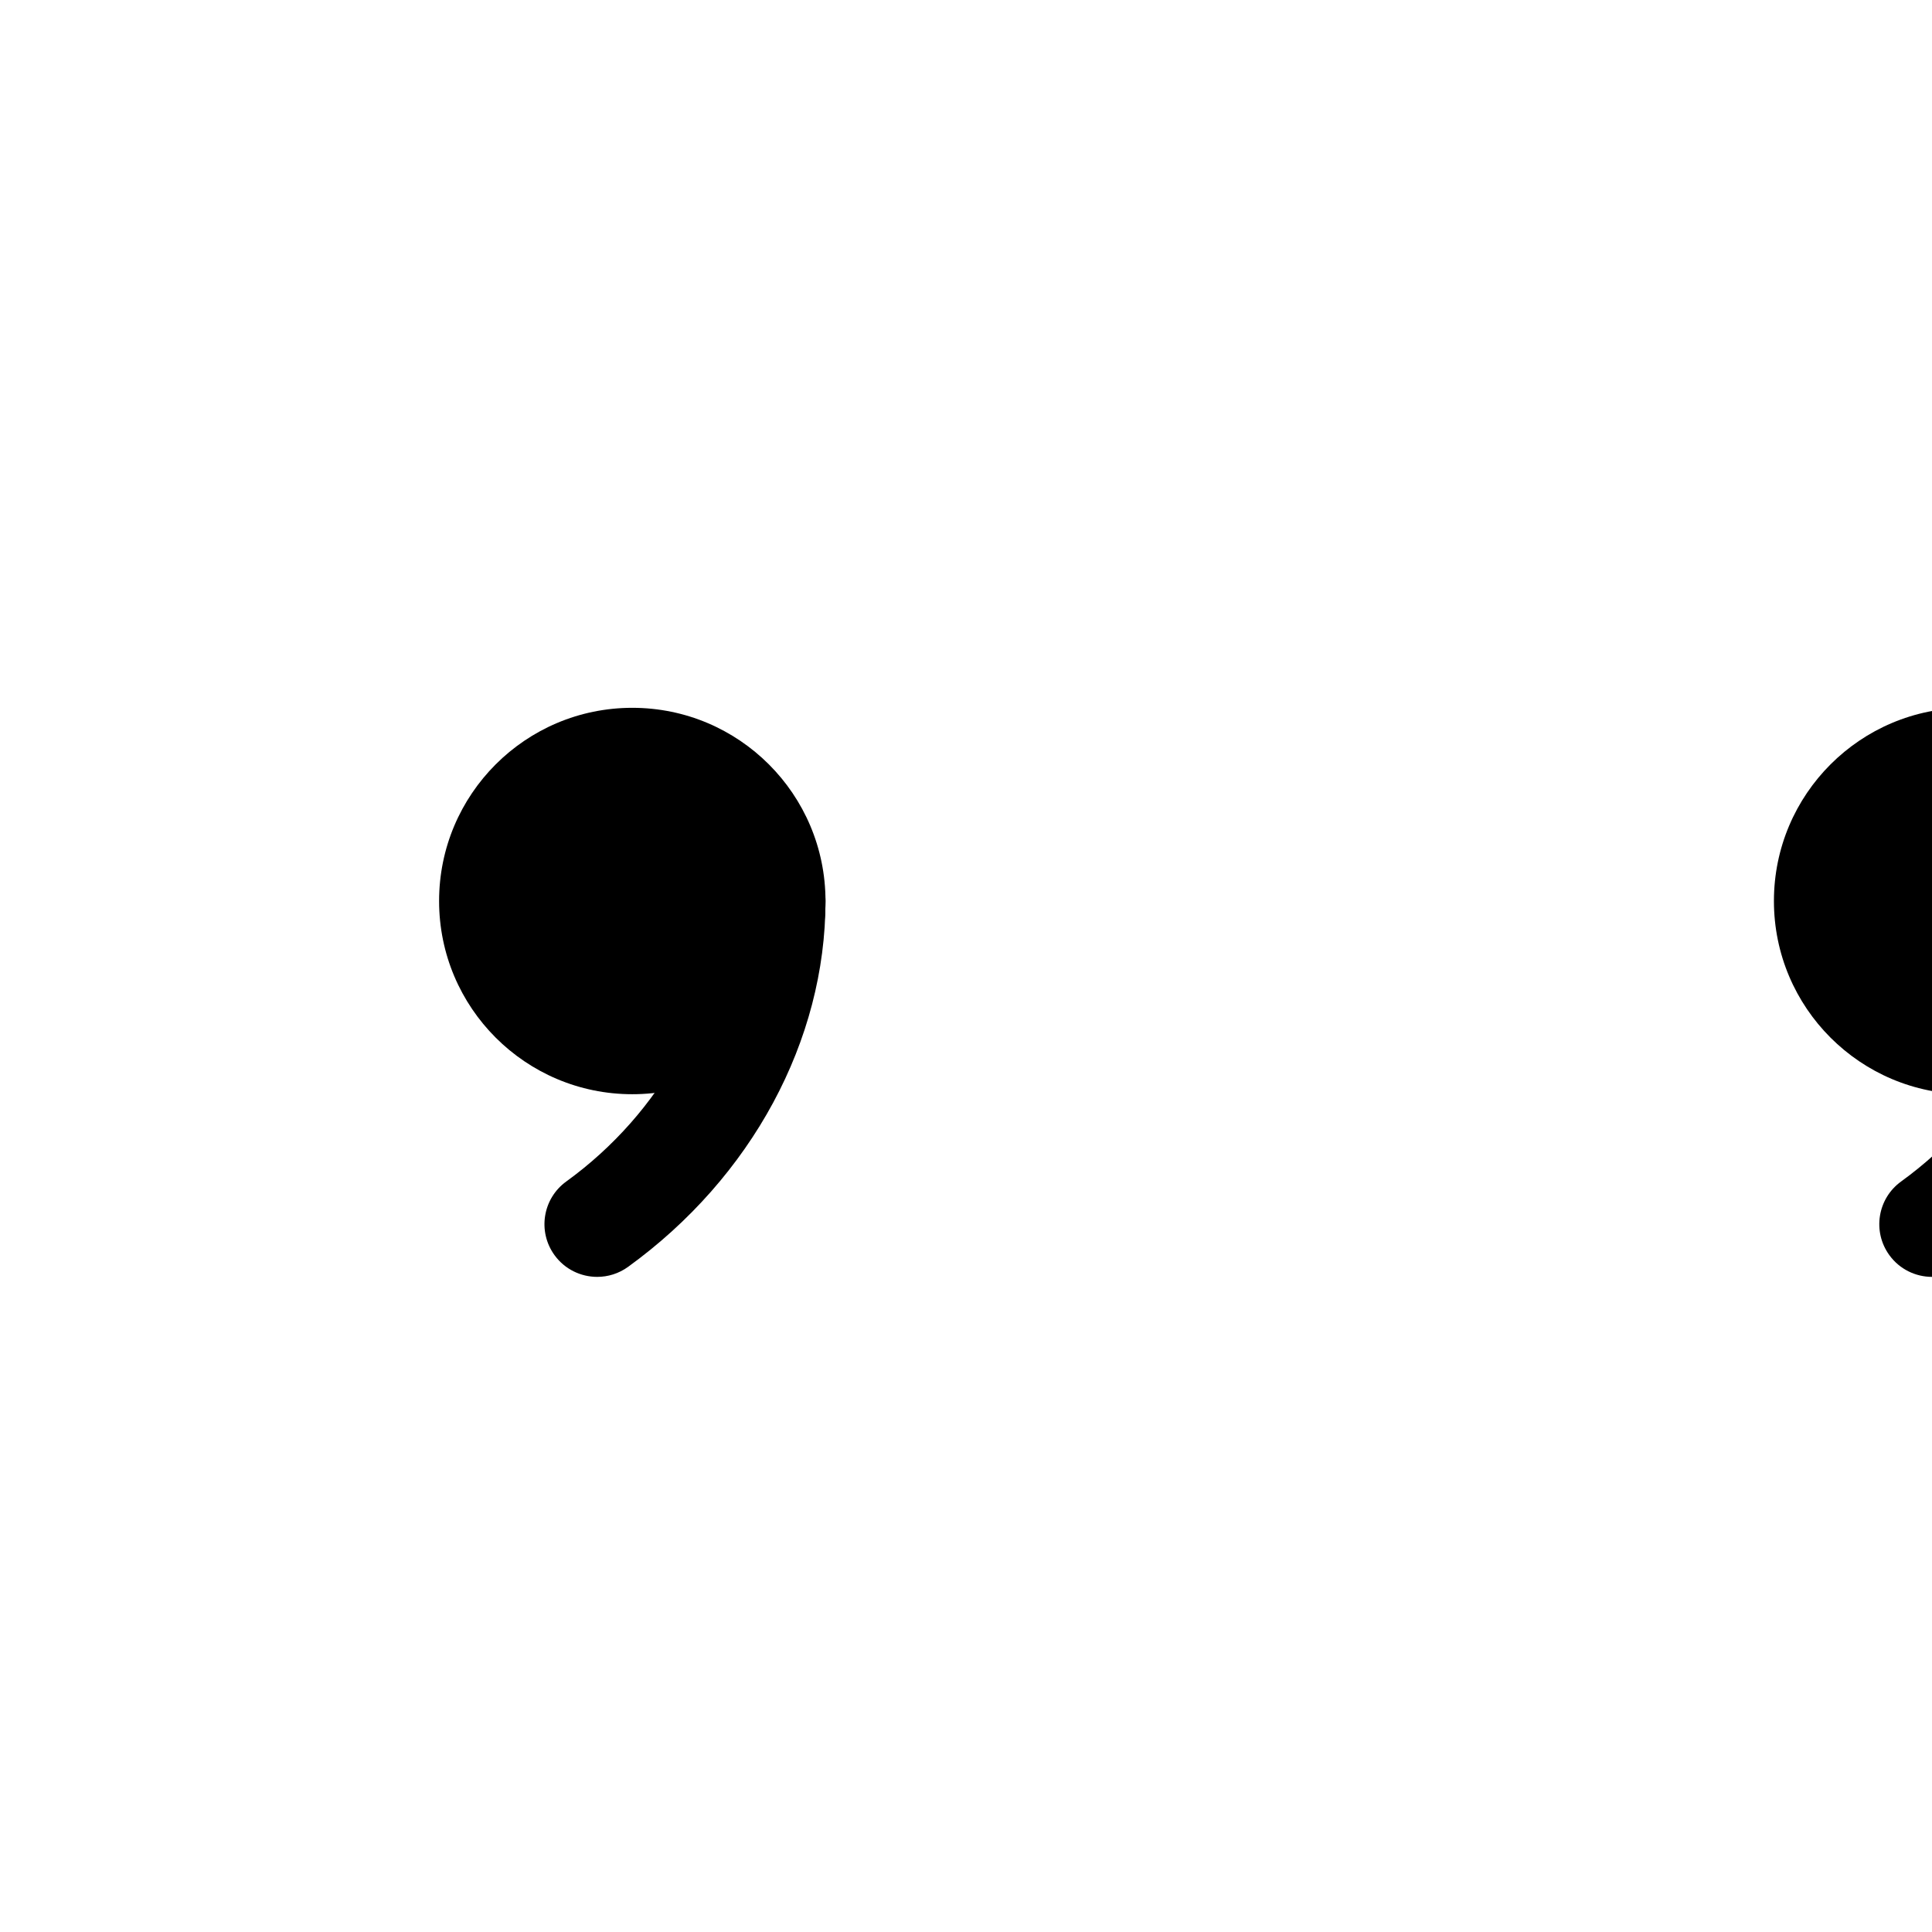
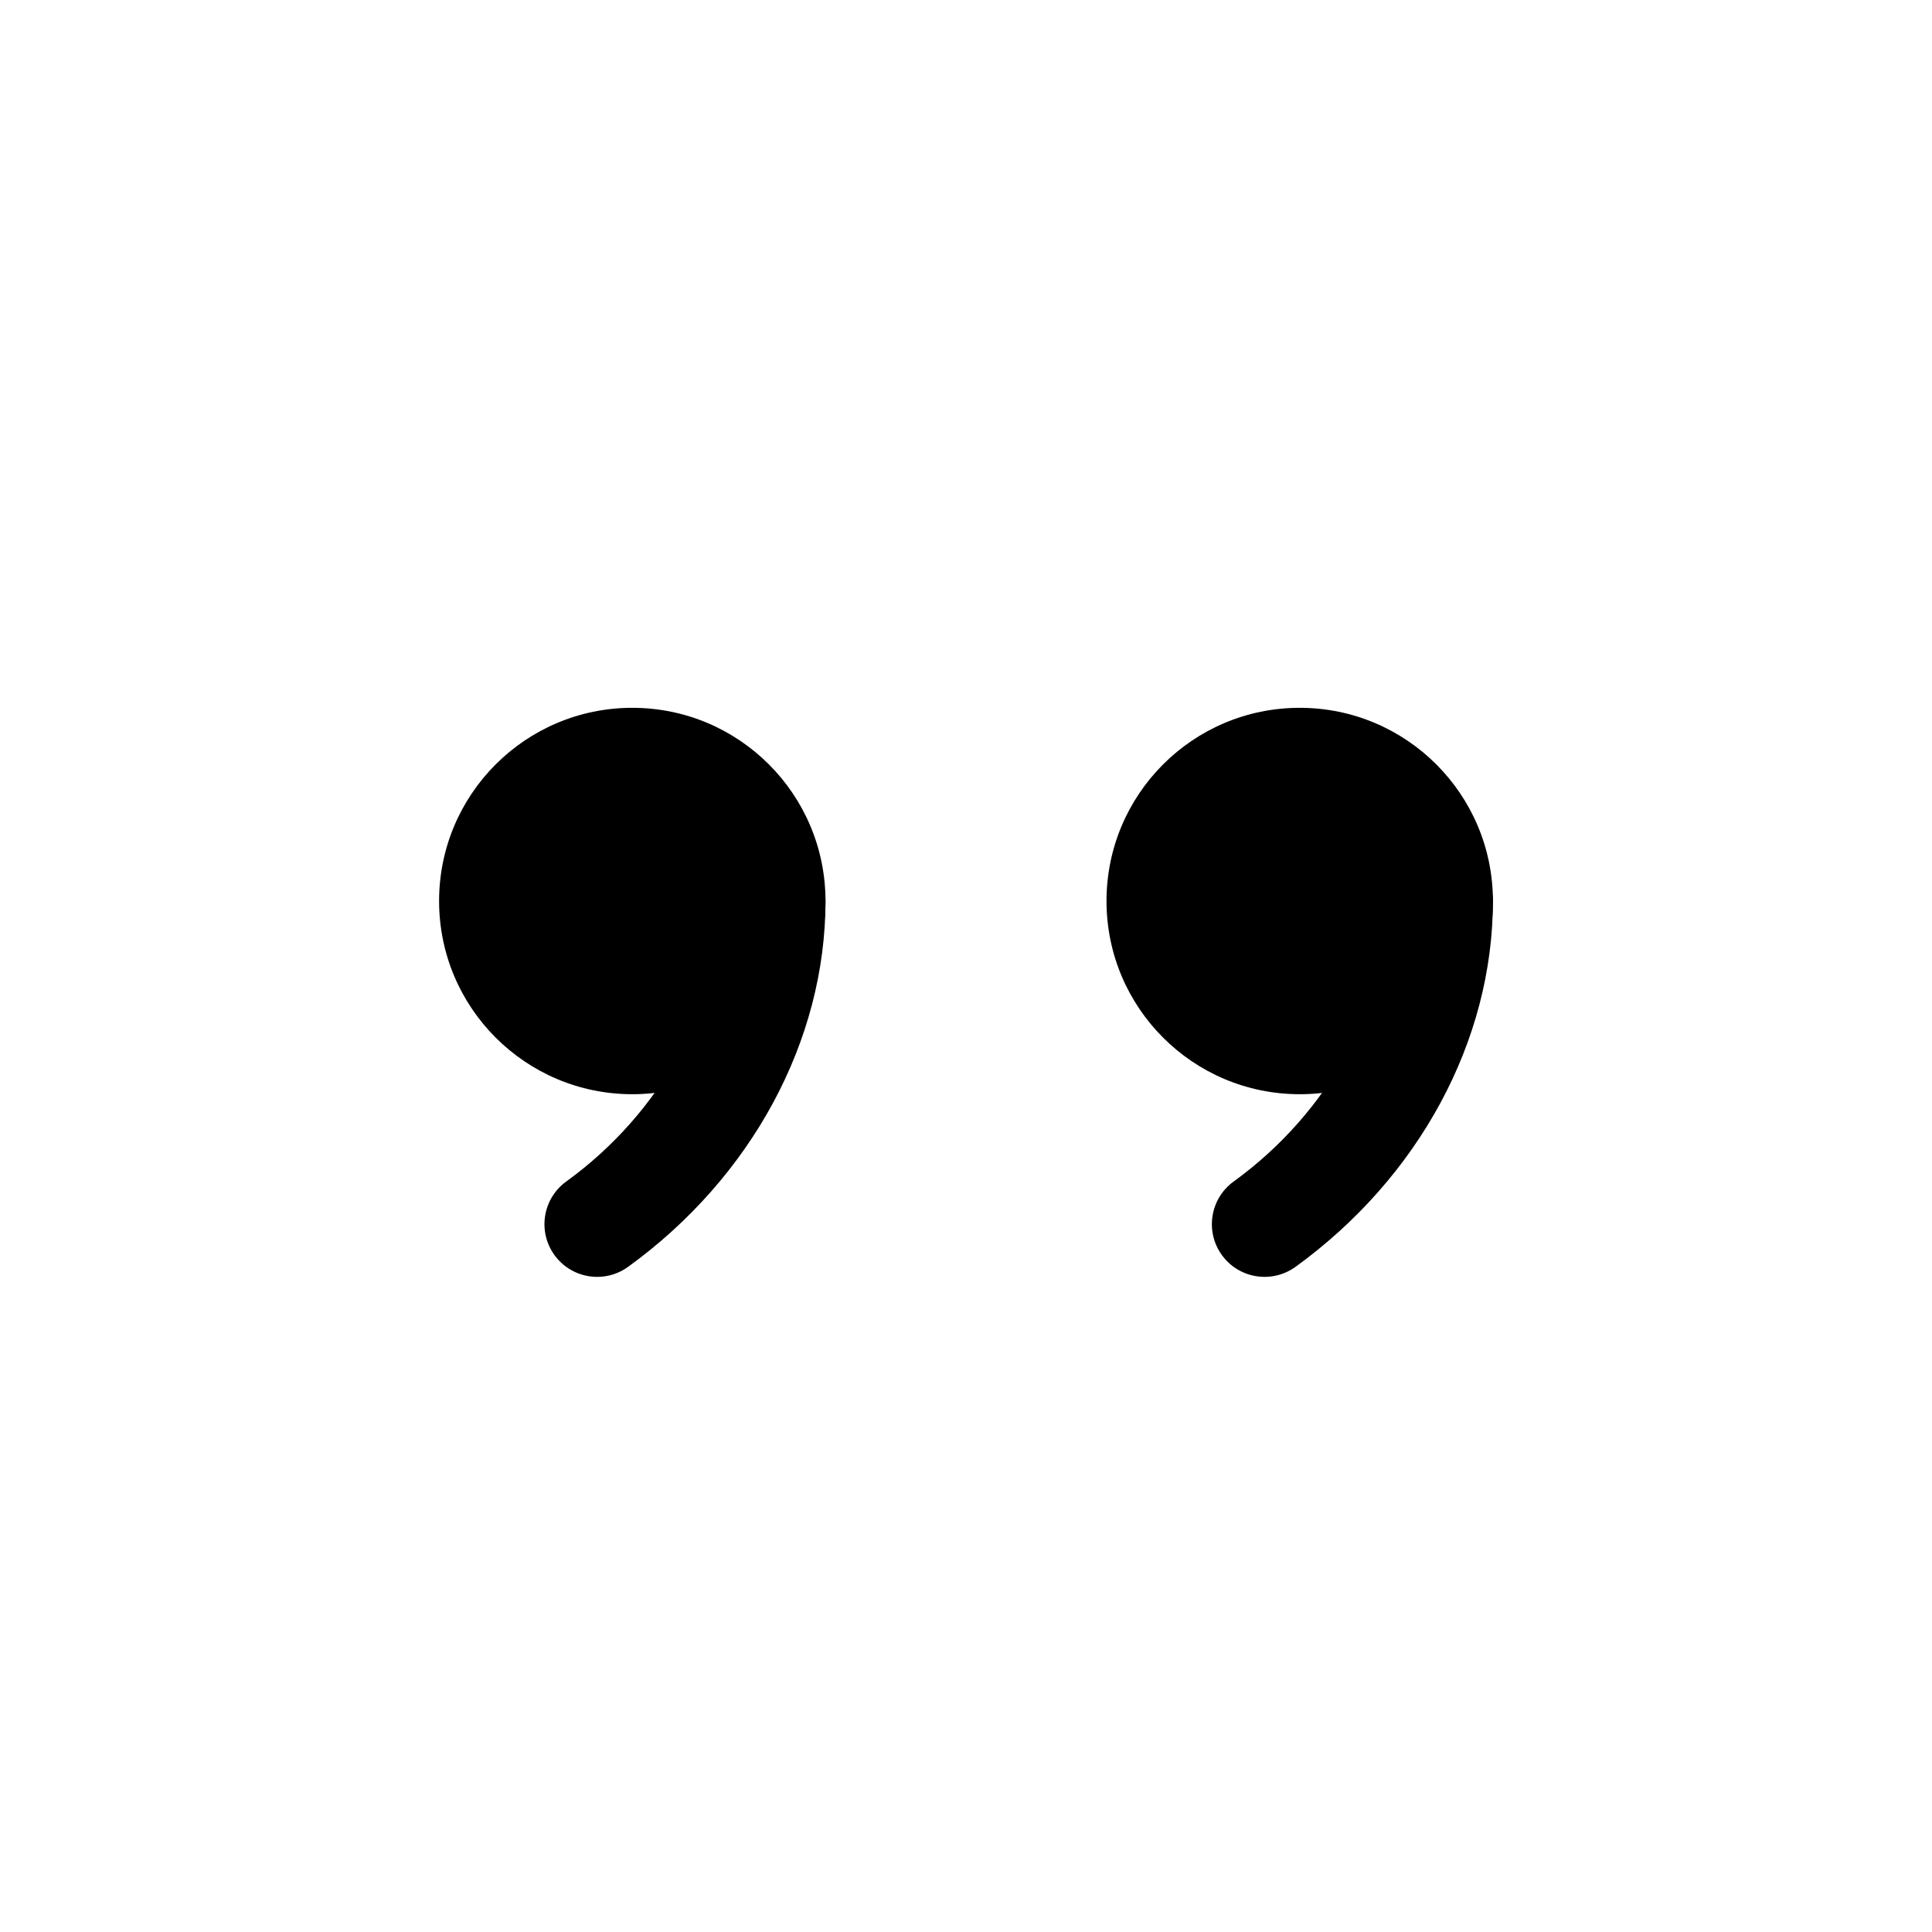
- <svg xmlns="http://www.w3.org/2000/svg" xmlns:xlink="http://www.w3.org/1999/xlink" version="1.1" id="svg2" x="0px" y="0px" width="55px" height="55px" viewBox="0 0 55 55" enable-background="new 0 0 55 55" xml:space="preserve">
-   <g id="ww_51">
-     <g id="ww_50" transform="translate(-9.5,0)">
-       <g id="circle6">
-         <circle cx="27.5" cy="25.65" r="5.5" />
-       </g>
-       <g id="path8">
-         <path d="M26.501,36.35c-0.465,0-0.923-0.215-1.216-0.62c-0.486-0.671-0.336-1.609,0.335-2.095C28.322,31.679,30,28.619,30,25.65     c0-0.829,0.671-1.5,1.5-1.5s1.5,0.671,1.5,1.5c0,3.973-2.101,7.867-5.62,10.415C27.114,36.257,26.806,36.35,26.501,36.35z" />
-       </g>
-     </g>
-     <g id="use10" transform="translate(19,0)" xlink:href="#ww_50">
-       <g id="ww_50_1_" transform="translate(-9.5,0)">
-         <g id="circle6_1_">
-           <circle cx="46.5" cy="25.65" r="5.5" />
-         </g>
-         <g id="path8_1_">
-           <path d="M45.501,36.35c-0.465,0-0.923-0.215-1.216-0.62c-0.486-0.671-0.336-1.609,0.335-2.095C47.322,31.679,49,28.619,49,25.65      c0-0.829,0.672-1.5,1.5-1.5s1.5,0.671,1.5,1.5c0,3.974-2.102,7.867-5.62,10.415C46.114,36.257,45.806,36.35,45.501,36.35z" />
-         </g>
-       </g>
-     </g>
-   </g>
+ <svg xmlns="http://www.w3.org/2000/svg" version="1.1" id="svg2" x="0px" y="0px" width="55px" height="55px" viewBox="0 0 55 55" enable-background="new 0 0 55 55" xml:space="preserve">
+   <circle cx="18" cy="25.65" r="5.5" />
+   <path d="M17.001,36.35c-0.465,0-0.923-0.215-1.216-0.62c-0.486-0.671-0.336-1.609,0.335-2.095c2.702-1.956,4.38-5.016,4.38-7.985  c0-0.829,0.671-1.5,1.5-1.5s1.5,0.671,1.5,1.5c0,3.973-2.101,7.867-5.62,10.415C17.614,36.257,17.306,36.35,17.001,36.35z" />
+   <circle cx="37" cy="25.65" r="5.5" />
+   <path d="M36.001,36.35c-0.465,0-0.923-0.215-1.216-0.62c-0.486-0.671-0.336-1.609,0.335-2.095c2.702-1.956,4.38-5.016,4.38-7.985  c0-0.829,0.672-1.5,1.5-1.5s1.5,0.671,1.5,1.5c0,3.974-2.102,7.867-5.62,10.415C36.614,36.257,36.306,36.35,36.001,36.35z" />
</svg>
